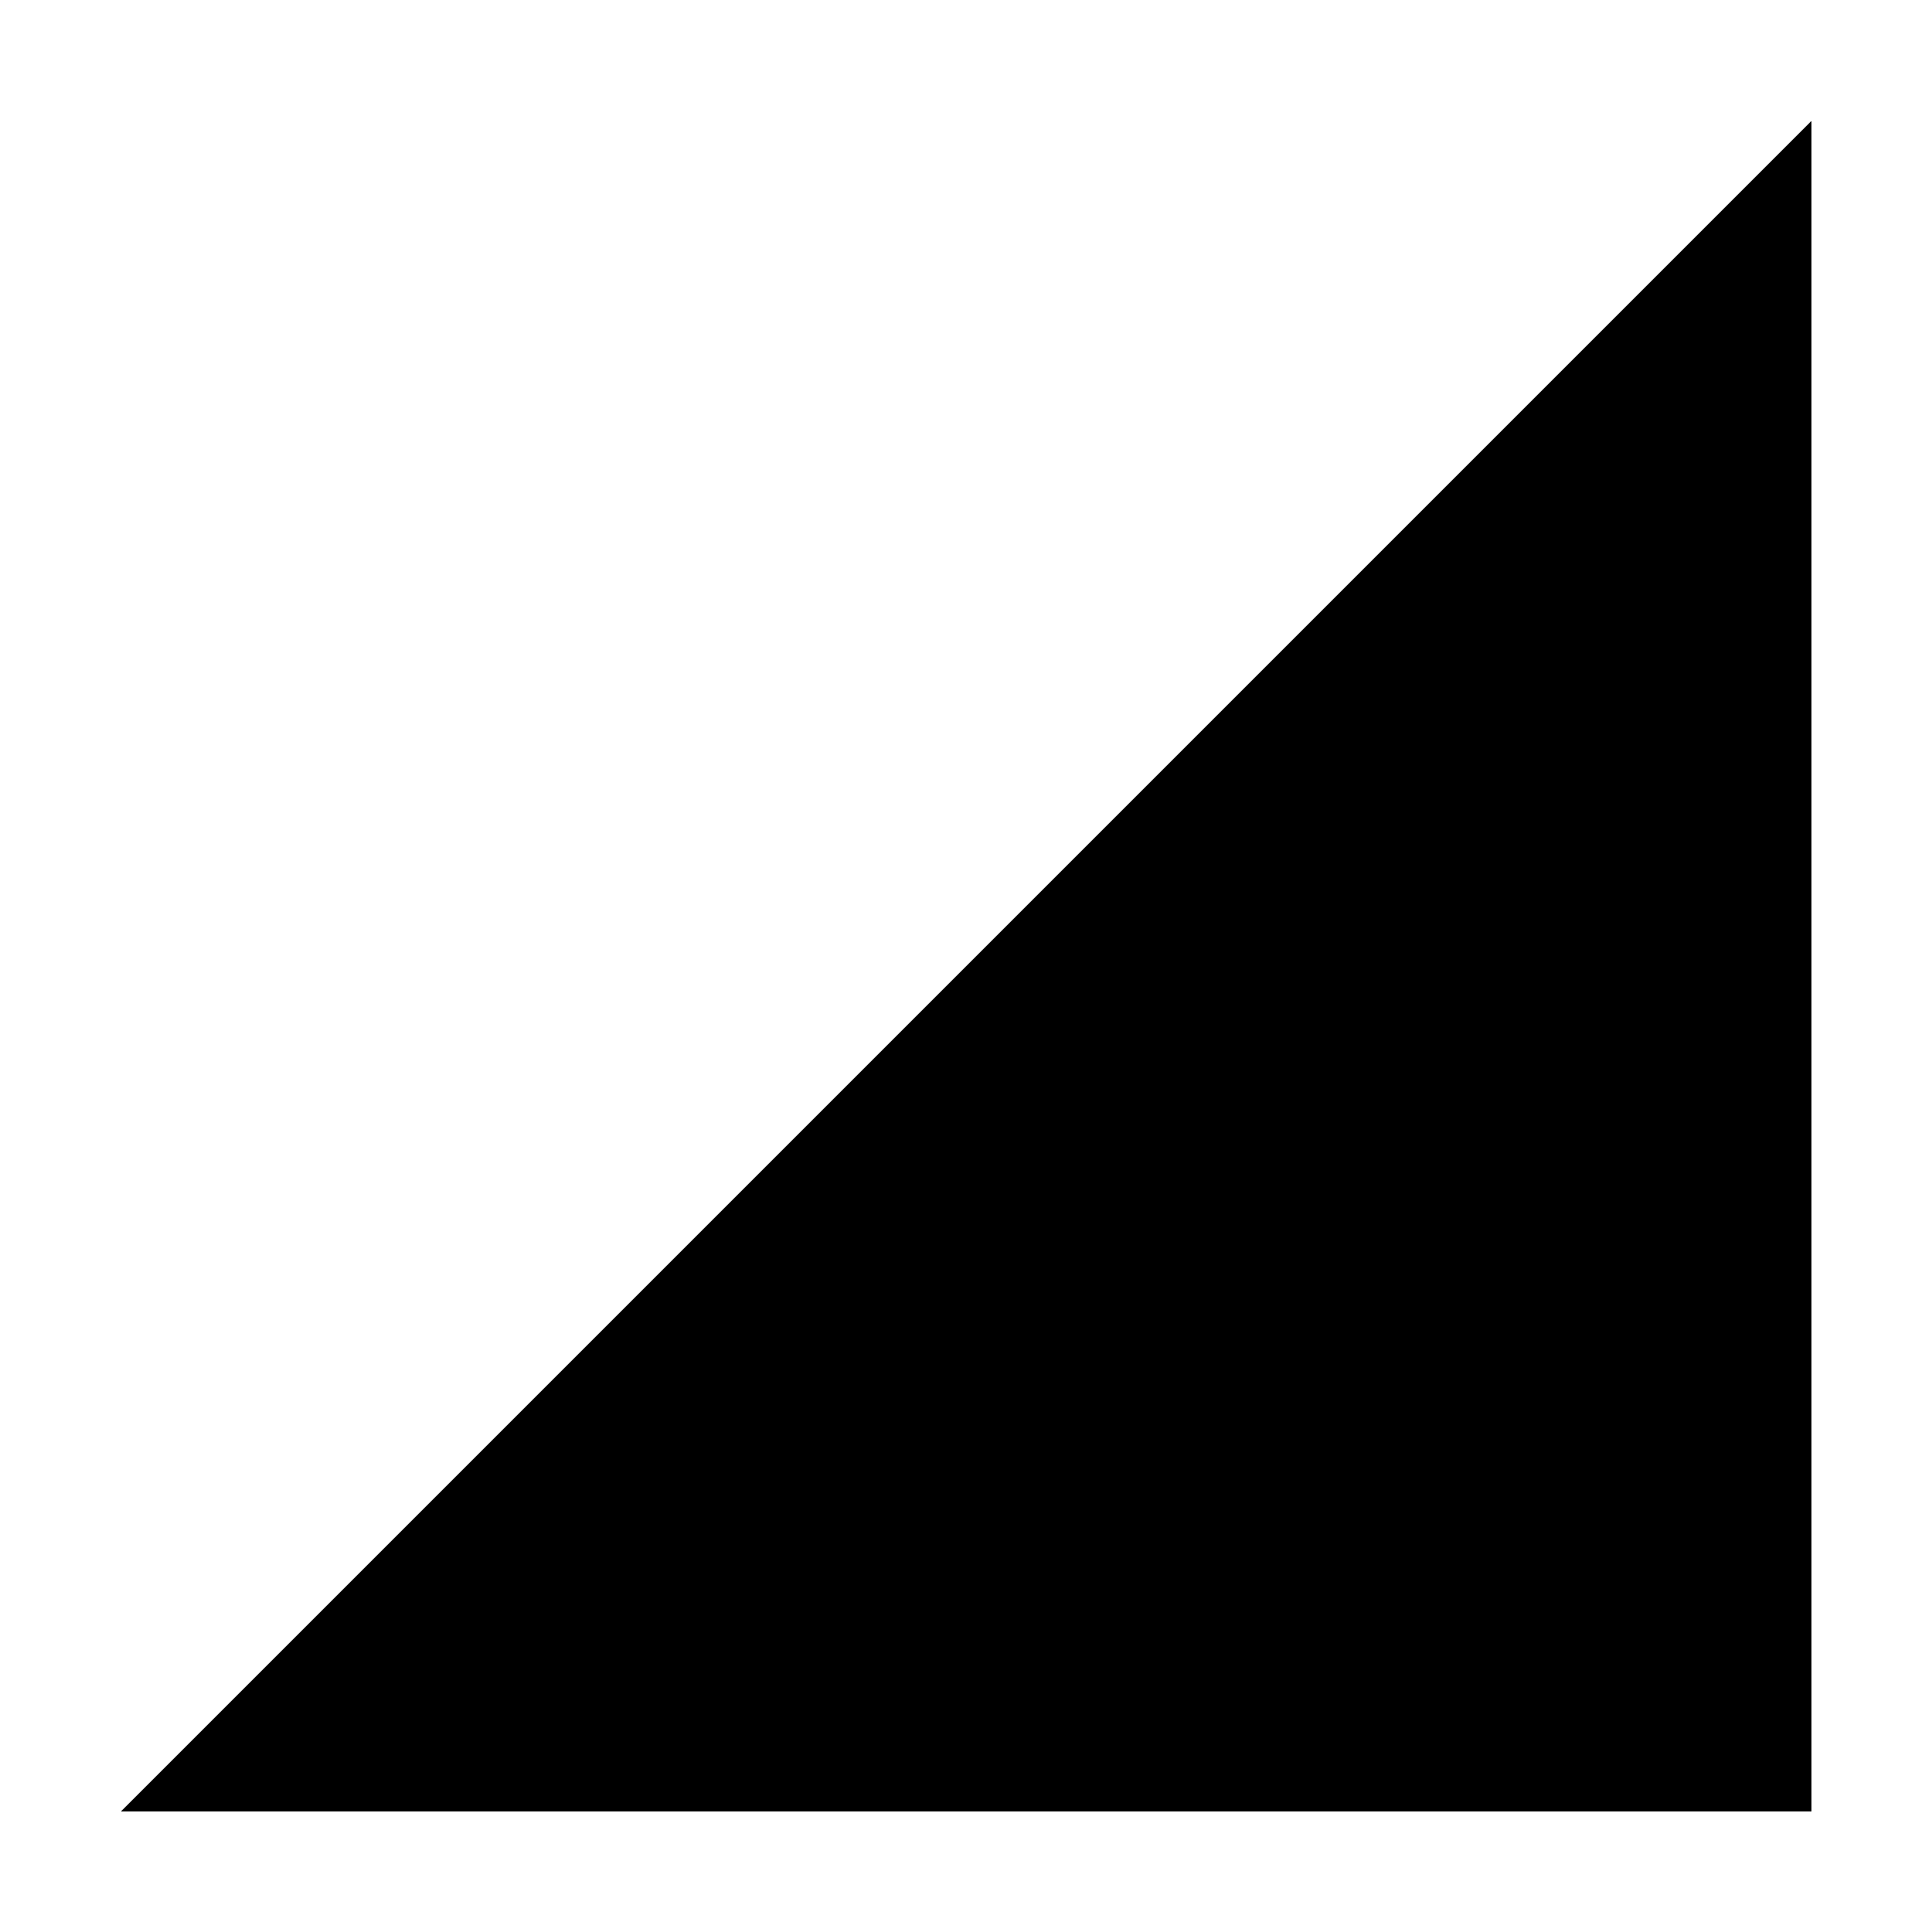
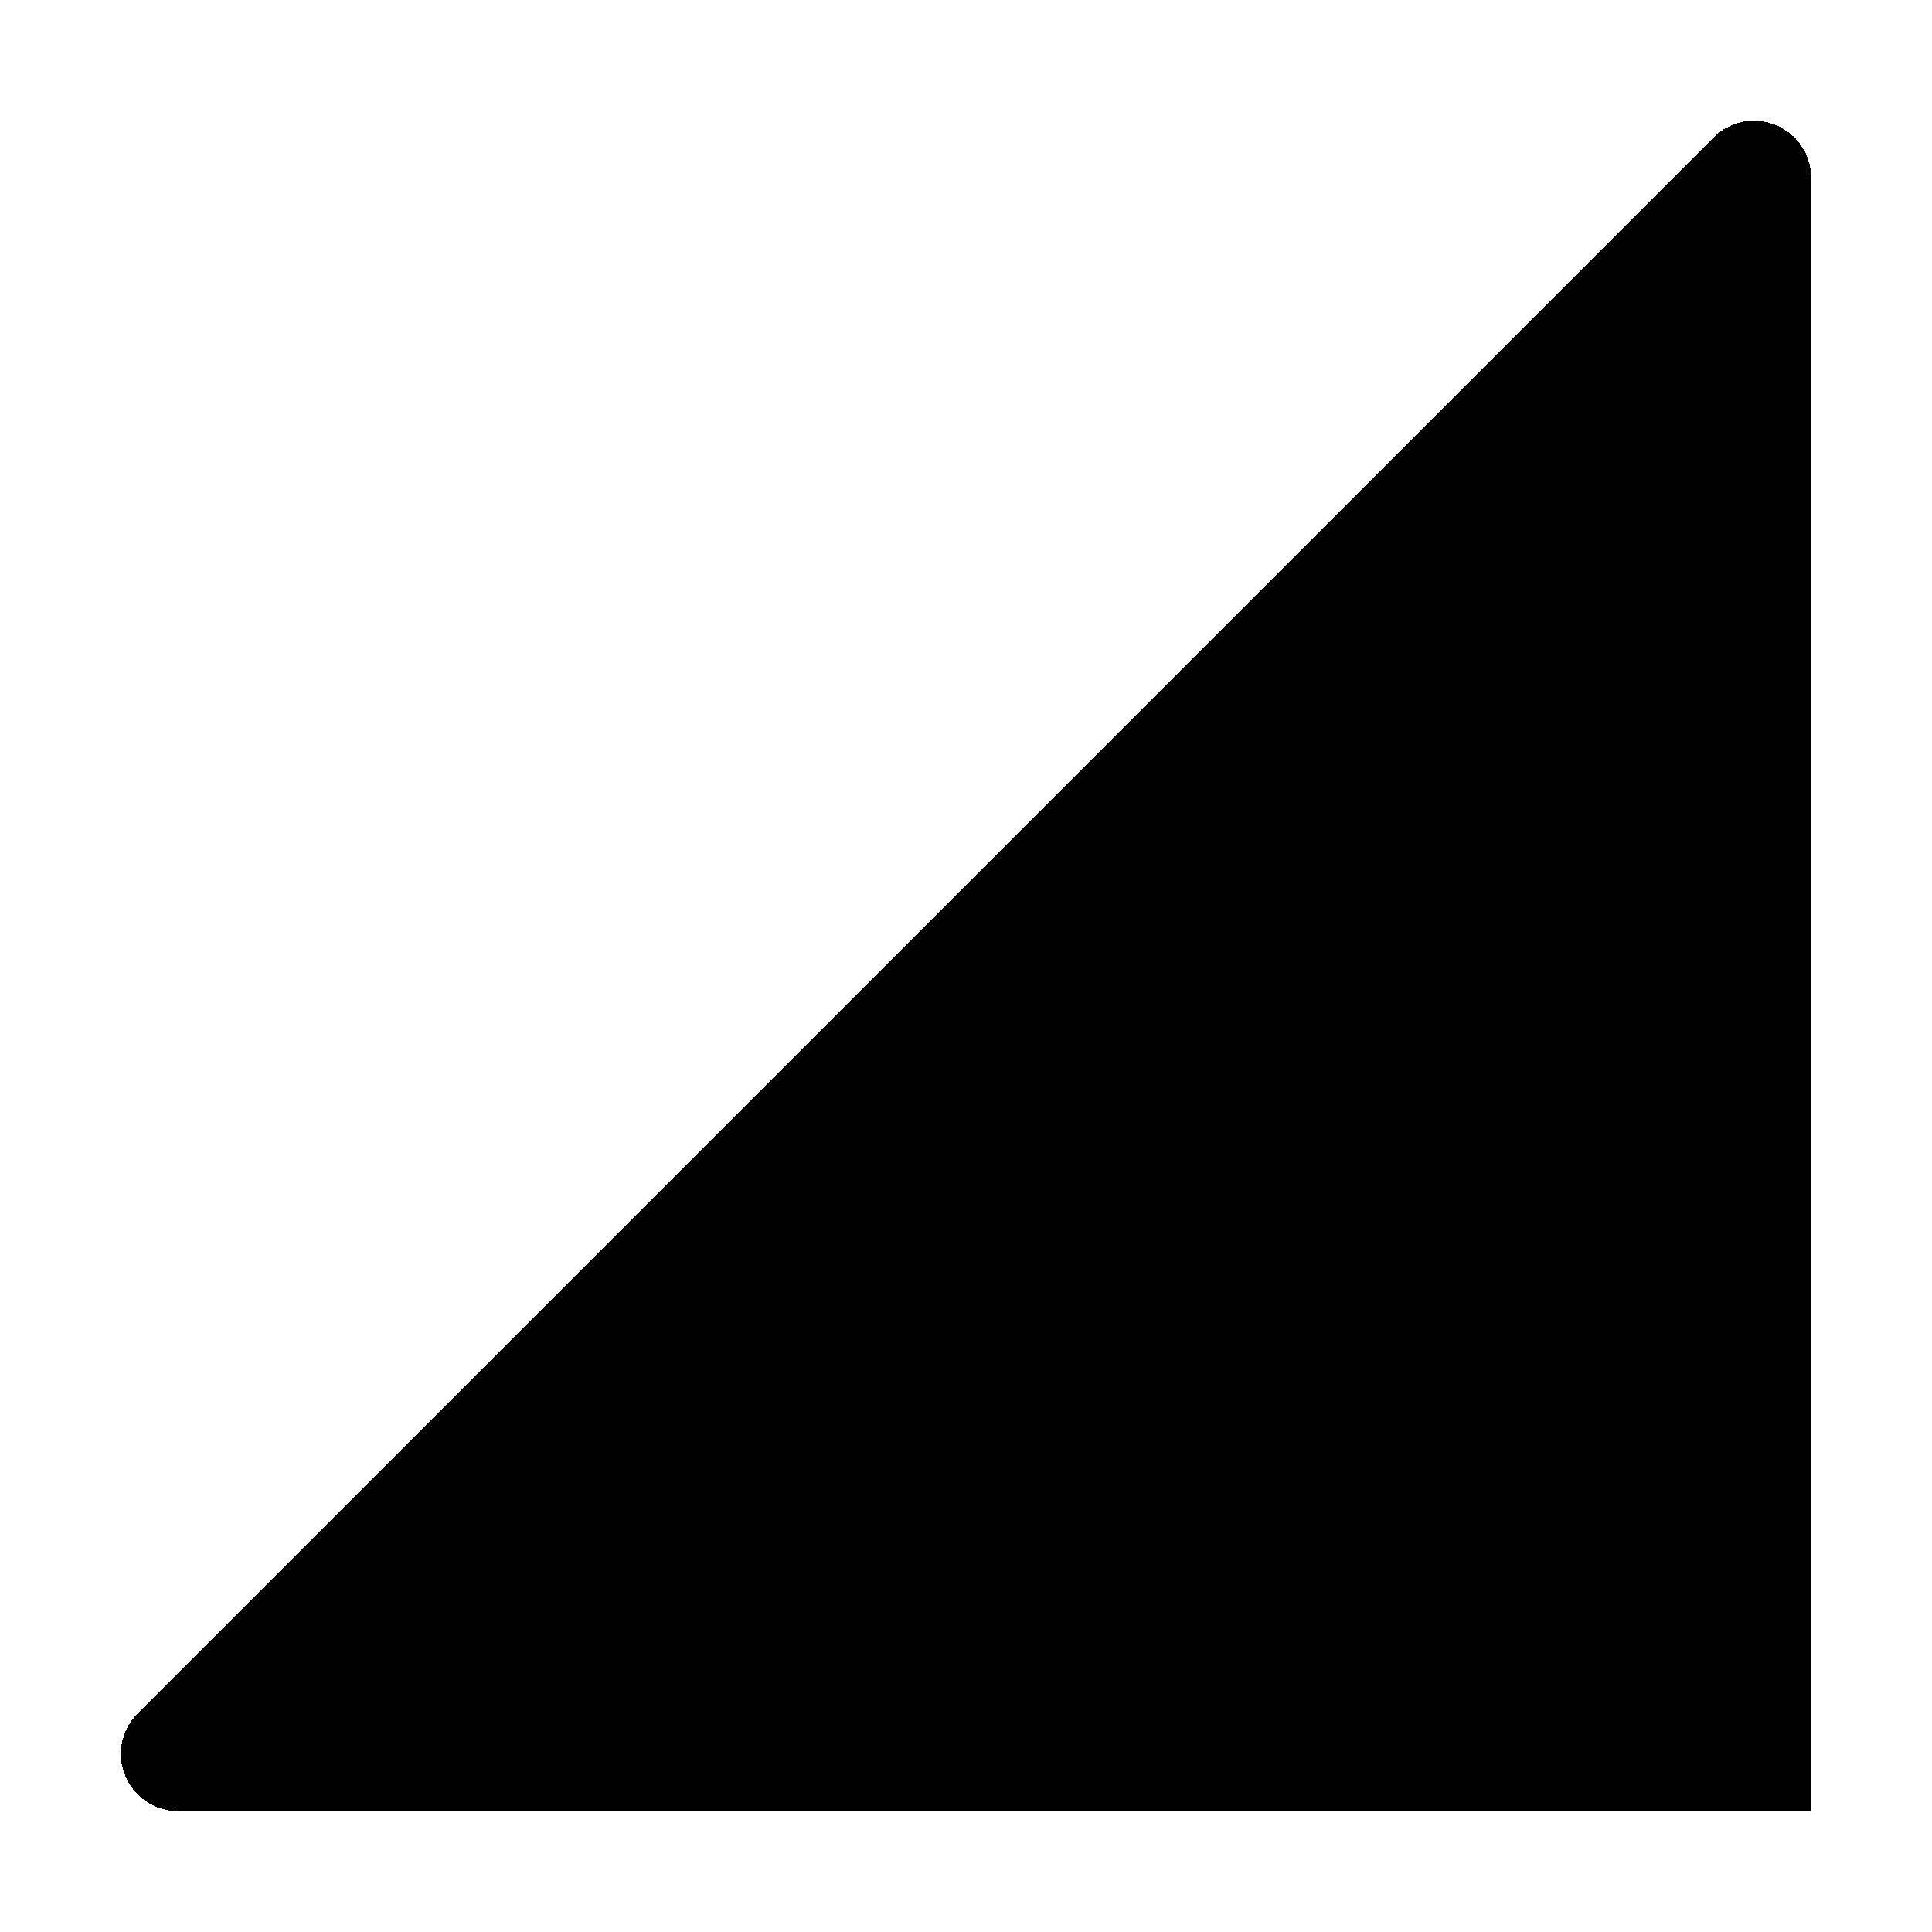
<svg xmlns="http://www.w3.org/2000/svg" xmlns:xlink="http://www.w3.org/1999/xlink" width="16" height="16" id="svg2" version="1.1" shape-rendering="crispEdges">
  <defs id="defs4">
    <linearGradient id="linearGradient5306">
      <stop style="stop-color:#ffffff;stop-opacity:0.099;" offset="0" id="stop5308" />
      <stop style="stop-color:#ffffff;stop-opacity:0;" offset="1" id="stop5310" />
    </linearGradient>
    <linearGradient id="linearGradient5290">
      <stop style="stop-color:#00ffff;stop-opacity:0.098;" offset="0" id="stop5292" />
      <stop id="stop6740" offset="0.5" style="stop-color:#00ff7f;stop-opacity:0.047;" />
      <stop style="stop-color:#00ff00;stop-opacity:0;" offset="1" id="stop5294" />
    </linearGradient>
    <linearGradient id="linearGradient5188">
      <stop style="stop-color:#64b5f6;stop-opacity:0.247;" offset="0" id="stop5198" />
      <stop style="stop-color:#64b5f6;stop-opacity:0;" offset="1" id="stop5192" />
    </linearGradient>
    <linearGradient id="linearGradient3975">
      <stop style="stop-color:#ff5555;stop-opacity:1;" offset="0" id="stop3977" />
    </linearGradient>
    <linearGradient id="linearGradient3969">
      <stop style="stop-color:#87cdde;stop-opacity:1;" offset="0" id="stop3971" />
    </linearGradient>
    <filter id="filter3945" x="0" y="6" width="1.2" style="color-interpolation-filters:sRGB">
      <feDiffuseLighting id="feDiffuseLighting3947" lighting-color="#fdfdfd" surfaceScale="121.495" diffuseConstant="28.448" />
    </filter>
    <filter id="filter3979" style="color-interpolation-filters:sRGB">
      <feFlood flood-opacity="0.2" flood-color="rgb(0,0,0)" result="flood" id="feFlood3981" />
      <feComposite in="flood" in2="SourceGraphic" operator="in" result="composite1" id="feComposite3983" />
      <feGaussianBlur stdDeviation="6" result="blur" id="feGaussianBlur3985" />
      <feOffset dx="0" dy="6" result="offset" id="feOffset3987" />
      <feComposite in="SourceGraphic" in2="offset" operator="over" result="fbSourceGraphic" id="feComposite3989" />
      <feColorMatrix result="fbSourceGraphicAlpha" in="fbSourceGraphic" values="0 0 0 -1 0 0 0 0 -1 0 0 0 0 -1 0 0 0 0 1 0" id="feColorMatrix3991" />
      <feFlood id="feFlood3993" flood-opacity="0.2" flood-color="rgb(0,0,0)" result="flood" in="fbSourceGraphic" />
      <feComposite id="feComposite3995" in2="fbSourceGraphic" in="flood" operator="in" result="composite1" />
      <feGaussianBlur id="feGaussianBlur3997" stdDeviation="6" result="blur" />
      <feOffset id="feOffset3999" dx="0" dy="6" result="offset" />
      <feComposite id="feComposite4001" in2="offset" in="fbSourceGraphic" operator="over" result="composite2" />
    </filter>
    <filter style="color-interpolation-filters:sRGB" id="filter3876">
      <feFlood flood-opacity="0.2" flood-color="rgb(0,0,0)" result="flood" id="feFlood3878" />
      <feComposite in="flood" in2="SourceGraphic" operator="in" result="composite1" id="feComposite3880" />
      <feGaussianBlur stdDeviation="6" result="blur" id="feGaussianBlur3882" />
      <feOffset dx="0" dy="6" result="offset" id="feOffset3884" />
      <feComposite in="SourceGraphic" in2="offset" operator="over" result="fbSourceGraphic" id="feComposite3886" />
      <feColorMatrix result="fbSourceGraphicAlpha" in="fbSourceGraphic" values="0 0 0 -1 0 0 0 0 -1 0 0 0 0 -1 0 0 0 0 1 0" id="feColorMatrix3888" />
      <feFlood id="feFlood3890" flood-opacity="0.397" flood-color="rgb(0,0,0)" result="flood" in="fbSourceGraphic" />
      <feComposite id="feComposite3892" in2="fbSourceGraphic" in="flood" operator="in" result="composite1" />
      <feGaussianBlur id="feGaussianBlur3894" stdDeviation="19.2" result="blur" />
      <feOffset id="feOffset3896" dx="0" dy="6" result="offset" />
      <feComposite id="feComposite3898" in2="offset" in="fbSourceGraphic" operator="over" result="fbSourceGraphic" />
      <feColorMatrix result="fbSourceGraphicAlpha" in="fbSourceGraphic" values="0 0 0 -1 0 0 0 0 -1 0 0 0 0 -1 0 0 0 0 1 0" id="feColorMatrix3900" />
      <feFlood id="feFlood3902" flood-opacity="0.8" flood-color="rgb(0,0,0)" result="flood" in="fbSourceGraphic" />
      <feComposite id="feComposite3904" in2="fbSourceGraphic" in="flood" operator="in" result="composite1" />
      <feGaussianBlur id="feGaussianBlur3906" stdDeviation="19.2" result="blur" />
      <feOffset id="feOffset3908" dx="0" dy="6" result="offset" />
      <feComposite id="feComposite3910" in2="offset" in="fbSourceGraphic" operator="over" result="fbSourceGraphic" />
      <feColorMatrix result="fbSourceGraphicAlpha" in="fbSourceGraphic" values="0 0 0 -1 0 0 0 0 -1 0 0 0 0 -1 0 0 0 0 1 0" id="feColorMatrix3912" />
      <feFlood id="feFlood3914" flood-opacity="0.8" flood-color="rgb(0,0,0)" result="flood" in="fbSourceGraphic" />
      <feComposite id="feComposite3916" in2="fbSourceGraphic" in="flood" operator="in" result="composite1" />
      <feGaussianBlur id="feGaussianBlur3918" stdDeviation="26.1" result="blur" />
      <feOffset id="feOffset3920" dx="0" dy="6" result="offset" />
      <feComposite id="feComposite3922" in2="offset" in="fbSourceGraphic" operator="over" result="fbSourceGraphic" />
      <feColorMatrix result="fbSourceGraphicAlpha" in="fbSourceGraphic" values="0 0 0 -1 0 0 0 0 -1 0 0 0 0 -1 0 0 0 0 1 0" id="feColorMatrix3924" />
      <feFlood id="feFlood3926" flood-opacity="0.8" flood-color="rgb(0,0,0)" result="flood" in="fbSourceGraphic" />
      <feComposite id="feComposite3928" in2="fbSourceGraphic" in="flood" operator="in" result="composite1" />
      <feGaussianBlur id="feGaussianBlur3930" stdDeviation="35.7" result="blur" />
      <feOffset id="feOffset3932" dx="0" dy="6" result="offset" />
      <feComposite id="feComposite3934" in2="offset" in="fbSourceGraphic" operator="over" result="fbSourceGraphic" />
      <feColorMatrix result="fbSourceGraphicAlpha" in="fbSourceGraphic" values="0 0 0 -1 0 0 0 0 -1 0 0 0 0 -1 0 0 0 0 1 0" id="feColorMatrix3936" />
      <feFlood id="feFlood3938" flood-opacity="0.8" flood-color="rgb(0,0,0)" result="flood" in="fbSourceGraphic" />
      <feComposite id="feComposite3940" in2="fbSourceGraphic" in="flood" operator="in" result="composite1" />
      <feGaussianBlur id="feGaussianBlur3942" stdDeviation="6" result="blur" />
      <feOffset id="feOffset3944" dx="0" dy="6" result="offset" />
      <feComposite id="feComposite3946" in2="offset" in="fbSourceGraphic" operator="over" result="fbSourceGraphic" />
      <feColorMatrix result="fbSourceGraphicAlpha" in="fbSourceGraphic" values="0 0 0 -1 0 0 0 0 -1 0 0 0 0 -1 0 0 0 0 1 0" id="feColorMatrix3948" />
      <feFlood id="feFlood3950" flood-opacity="0.8" flood-color="rgb(0,0,0)" result="flood" in="fbSourceGraphic" />
      <feComposite id="feComposite3952" in2="fbSourceGraphic" in="flood" operator="in" result="composite1" />
      <feGaussianBlur id="feGaussianBlur3954" stdDeviation="21.7" result="blur" />
      <feOffset id="feOffset3956" dx="0" dy="6" result="offset" />
      <feComposite id="feComposite3958" in2="offset" in="fbSourceGraphic" operator="over" result="fbSourceGraphic" />
      <feColorMatrix result="fbSourceGraphicAlpha" in="fbSourceGraphic" values="0 0 0 -1 0 0 0 0 -1 0 0 0 0 -1 0 0 0 0 1 0" id="feColorMatrix3960" />
      <feFlood id="feFlood3962" flood-opacity="0.8" flood-color="rgb(0,0,0)" result="flood" in="fbSourceGraphic" />
      <feComposite id="feComposite3964" in2="fbSourceGraphic" in="flood" operator="in" result="composite1" />
      <feGaussianBlur id="feGaussianBlur3966" stdDeviation="21.7" result="blur" />
      <feOffset id="feOffset3968" dx="0" dy="1.9" result="offset" />
      <feComposite id="feComposite3970" in2="offset" in="fbSourceGraphic" operator="over" result="fbSourceGraphic" />
      <feColorMatrix result="fbSourceGraphicAlpha" in="fbSourceGraphic" values="0 0 0 -1 0 0 0 0 -1 0 0 0 0 -1 0 0 0 0 1 0" id="feColorMatrix3972" />
      <feFlood id="feFlood3974" flood-opacity="0.8" flood-color="rgb(0,0,0)" result="flood" in="fbSourceGraphic" />
      <feComposite id="feComposite3976" in2="fbSourceGraphic" in="flood" operator="in" result="composite1" />
      <feGaussianBlur id="feGaussianBlur3978" stdDeviation="21.7" result="blur" />
      <feOffset id="feOffset3980" dx="3.6" dy="1.9" result="offset" />
      <feComposite id="feComposite3982" in2="offset" in="fbSourceGraphic" operator="over" result="fbSourceGraphic" />
      <feColorMatrix result="fbSourceGraphicAlpha" in="fbSourceGraphic" values="0 0 0 -1 0 0 0 0 -1 0 0 0 0 -1 0 0 0 0 1 0" id="feColorMatrix3984" />
      <feFlood id="feFlood3986" flood-opacity="0.8" flood-color="rgb(0,0,0)" result="flood" in="fbSourceGraphic" />
      <feComposite id="feComposite3988" in2="fbSourceGraphic" in="flood" operator="in" result="composite1" />
      <feGaussianBlur id="feGaussianBlur3990" stdDeviation="21.7" result="blur" />
      <feOffset id="feOffset3992" dx="9.6" dy="1.9" result="offset" />
      <feComposite id="feComposite3994" in2="offset" in="fbSourceGraphic" operator="over" result="fbSourceGraphic" />
      <feColorMatrix result="fbSourceGraphicAlpha" in="fbSourceGraphic" values="0 0 0 -1 0 0 0 0 -1 0 0 0 0 -1 0 0 0 0 1 0" id="feColorMatrix3996" />
      <feFlood id="feFlood3998" flood-opacity="0.8" flood-color="rgb(0,0,0)" result="flood" in="fbSourceGraphic" />
      <feComposite id="feComposite4000" in2="fbSourceGraphic" in="flood" operator="in" result="composite1" />
      <feGaussianBlur id="feGaussianBlur4002" stdDeviation="21.7" result="blur" />
      <feOffset id="feOffset4004" dx="1.2" dy="1.9" result="offset" />
      <feComposite id="feComposite4006" in2="offset" in="fbSourceGraphic" operator="over" result="fbSourceGraphic" />
      <feColorMatrix result="fbSourceGraphicAlpha" in="fbSourceGraphic" values="0 0 0 -1 0 0 0 0 -1 0 0 0 0 -1 0 0 0 0 1 0" id="feColorMatrix4008" />
      <feFlood id="feFlood4010" flood-opacity="0.8" flood-color="rgb(0,0,0)" result="flood" in="fbSourceGraphic" />
      <feComposite id="feComposite4012" in2="fbSourceGraphic" in="flood" operator="in" result="composite1" />
      <feGaussianBlur id="feGaussianBlur4014" stdDeviation="21.7" result="blur" />
      <feOffset id="feOffset4016" dx="-1.4" dy="1.9" result="offset" />
      <feComposite id="feComposite4018" in2="offset" in="fbSourceGraphic" operator="over" result="fbSourceGraphic" />
      <feColorMatrix result="fbSourceGraphicAlpha" in="fbSourceGraphic" values="0 0 0 -1 0 0 0 0 -1 0 0 0 0 -1 0 0 0 0 1 0" id="feColorMatrix4020" />
      <feFlood id="feFlood4022" flood-opacity="0.8" flood-color="rgb(0,0,0)" result="flood" in="fbSourceGraphic" />
      <feComposite id="feComposite4024" in2="fbSourceGraphic" in="flood" operator="in" result="composite1" />
      <feGaussianBlur id="feGaussianBlur4026" stdDeviation="21.7" result="blur" />
      <feOffset id="feOffset4028" dx="0.3" dy="1.9" result="offset" />
      <feComposite id="feComposite4030" in2="offset" in="fbSourceGraphic" operator="over" result="fbSourceGraphic" />
      <feColorMatrix result="fbSourceGraphicAlpha" in="fbSourceGraphic" values="0 0 0 -1 0 0 0 0 -1 0 0 0 0 -1 0 0 0 0 1 0" id="feColorMatrix4032" />
      <feFlood id="feFlood4034" flood-opacity="0.8" flood-color="rgb(0,0,0)" result="flood" in="fbSourceGraphic" />
      <feComposite id="feComposite4036" in2="fbSourceGraphic" in="flood" operator="in" result="composite1" />
      <feGaussianBlur id="feGaussianBlur4038" stdDeviation="21.7" result="blur" />
      <feOffset id="feOffset4040" dx="-8.04912e-16" dy="1.9" result="offset" />
      <feComposite id="feComposite4042" in2="offset" in="fbSourceGraphic" operator="over" result="fbSourceGraphic" />
      <feColorMatrix result="fbSourceGraphicAlpha" in="fbSourceGraphic" values="0 0 0 -1 0 0 0 0 -1 0 0 0 0 -1 0 0 0 0 1 0" id="feColorMatrix4044" />
      <feFlood id="feFlood4046" flood-opacity="0.8" flood-color="rgb(0,0,0)" result="flood" in="fbSourceGraphic" />
      <feComposite id="feComposite4048" in2="fbSourceGraphic" in="flood" operator="in" result="composite1" />
      <feGaussianBlur id="feGaussianBlur4050" stdDeviation="21.7" result="blur" />
      <feOffset id="feOffset4052" dx="-8.04912e-16" dy="3.6" result="offset" />
      <feComposite id="feComposite4054" in2="offset" in="fbSourceGraphic" operator="over" result="fbSourceGraphic" />
      <feColorMatrix result="fbSourceGraphicAlpha" in="fbSourceGraphic" values="0 0 0 -1 0 0 0 0 -1 0 0 0 0 -1 0 0 0 0 1 0" id="feColorMatrix4056" />
      <feFlood id="feFlood4058" flood-opacity="0.8" flood-color="rgb(0,0,0)" result="flood" in="fbSourceGraphic" />
      <feComposite id="feComposite4060" in2="fbSourceGraphic" in="flood" operator="in" result="composite1" />
      <feGaussianBlur id="feGaussianBlur4062" stdDeviation="6" result="blur" />
      <feOffset id="feOffset4064" dx="-8.04912e-16" dy="3.6" result="offset" />
      <feComposite id="feComposite4066" in2="offset" in="fbSourceGraphic" operator="over" result="fbSourceGraphic" />
      <feColorMatrix result="fbSourceGraphicAlpha" in="fbSourceGraphic" values="0 0 0 -1 0 0 0 0 -1 0 0 0 0 -1 0 0 0 0 1 0" id="feColorMatrix4080" />
      <feFlood id="feFlood4082" flood-opacity="0.8" flood-color="rgb(0,0,0)" result="flood" in="fbSourceGraphic" />
      <feComposite id="feComposite4084" in2="fbSourceGraphic" in="flood" operator="in" result="composite1" />
      <feGaussianBlur id="feGaussianBlur4086" stdDeviation="6" result="blur" />
      <feOffset id="feOffset4088" dx="-8.04912e-16" dy="3.6" result="offset" />
      <feComposite id="feComposite4090" in2="offset" in="fbSourceGraphic" operator="over" result="fbSourceGraphic" />
      <feColorMatrix result="fbSourceGraphicAlpha" in="fbSourceGraphic" values="0 0 0 -1 0 0 0 0 -1 0 0 0 0 -1 0 0 0 0 1 0" id="feColorMatrix4092" />
      <feFlood id="feFlood4094" flood-opacity="0.8" flood-color="rgb(0,0,0)" result="flood" in="fbSourceGraphic" />
      <feComposite id="feComposite4096" in2="fbSourceGraphic" in="flood" operator="in" result="composite1" />
      <feGaussianBlur id="feGaussianBlur4098" stdDeviation="6" result="blur" />
      <feOffset id="feOffset4100" dx="-8.04912e-16" dy="7.7" result="offset" />
      <feComposite id="feComposite4102" in2="offset" in="fbSourceGraphic" operator="over" result="fbSourceGraphic" />
      <feColorMatrix result="fbSourceGraphicAlpha" in="fbSourceGraphic" values="0 0 0 -1 0 0 0 0 -1 0 0 0 0 -1 0 0 0 0 1 0" id="feColorMatrix4104" />
      <feFlood id="feFlood4106" flood-opacity="0.8" flood-color="rgb(0,0,0)" result="flood" in="fbSourceGraphic" />
      <feComposite id="feComposite4108" in2="fbSourceGraphic" in="flood" operator="in" result="composite1" />
      <feGaussianBlur id="feGaussianBlur4110" stdDeviation="6" result="blur" />
      <feOffset id="feOffset4112" dx="-8.04912e-16" dy="11.6" result="offset" />
      <feComposite id="feComposite4114" in2="offset" in="fbSourceGraphic" operator="over" result="fbSourceGraphic" />
      <feColorMatrix result="fbSourceGraphicAlpha" in="fbSourceGraphic" values="0 0 0 -1 0 0 0 0 -1 0 0 0 0 -1 0 0 0 0 1 0" id="feColorMatrix4116" />
      <feFlood id="feFlood4118" flood-opacity="0.5" flood-color="rgb(0,0,0)" result="flood" in="fbSourceGraphic" />
      <feComposite id="feComposite4120" in2="fbSourceGraphic" in="flood" operator="in" result="composite1" />
      <feGaussianBlur id="feGaussianBlur4122" stdDeviation="6" result="blur" />
      <feOffset id="feOffset4124" dx="-8.04912e-16" dy="11.6" result="offset" />
      <feComposite id="feComposite4126" in2="offset" in="fbSourceGraphic" operator="over" result="fbSourceGraphic" />
      <feColorMatrix result="fbSourceGraphicAlpha" in="fbSourceGraphic" values="0 0 0 -1 0 0 0 0 -1 0 0 0 0 -1 0 0 0 0 1 0" id="feColorMatrix4128" />
      <feFlood id="feFlood4130" flood-opacity="0.3" flood-color="rgb(0,0,0)" result="flood" in="fbSourceGraphic" />
      <feComposite id="feComposite4132" in2="fbSourceGraphic" in="flood" operator="in" result="composite1" />
      <feGaussianBlur id="feGaussianBlur4134" stdDeviation="6" result="blur" />
      <feOffset id="feOffset4136" dx="-8.04912e-16" dy="11.6" result="offset" />
      <feComposite id="feComposite4138" in2="offset" in="fbSourceGraphic" operator="over" result="fbSourceGraphic" />
      <feColorMatrix result="fbSourceGraphicAlpha" in="fbSourceGraphic" values="0 0 0 -1 0 0 0 0 -1 0 0 0 0 -1 0 0 0 0 1 0" id="feColorMatrix4140" />
      <feFlood id="feFlood4142" flood-opacity="0.2" flood-color="rgb(0,0,0)" result="flood" in="fbSourceGraphic" />
      <feComposite id="feComposite4144" in2="fbSourceGraphic" in="flood" operator="in" result="composite1" />
      <feGaussianBlur id="feGaussianBlur4146" stdDeviation="6" result="blur" />
      <feOffset id="feOffset4148" dx="-8.04912e-16" dy="11.6" result="offset" />
      <feComposite id="feComposite4150" in2="offset" in="fbSourceGraphic" operator="over" result="fbSourceGraphic" />
      <feColorMatrix result="fbSourceGraphicAlpha" in="fbSourceGraphic" values="0 0 0 -1 0 0 0 0 -1 0 0 0 0 -1 0 0 0 0 1 0" id="feColorMatrix4152" />
      <feFlood id="feFlood4154" flood-opacity="0.2" flood-color="rgb(0,0,0)" result="flood" in="fbSourceGraphic" />
      <feComposite id="feComposite4156" in2="fbSourceGraphic" in="flood" operator="in" result="composite1" />
      <feGaussianBlur id="feGaussianBlur4158" stdDeviation="6" result="blur" />
      <feOffset id="feOffset4160" dx="-8.04912e-16" dy="11.6" result="offset" />
      <feComposite id="feComposite4162" in2="offset" in="fbSourceGraphic" operator="over" result="fbSourceGraphic" />
      <feColorMatrix result="fbSourceGraphicAlpha" in="fbSourceGraphic" values="0 0 0 -1 0 0 0 0 -1 0 0 0 0 -1 0 0 0 0 1 0" id="feColorMatrix4164" />
      <feFlood id="feFlood4166" flood-opacity="0.2" flood-color="rgb(0,0,0)" result="flood" in="fbSourceGraphic" />
      <feComposite id="feComposite4168" in2="fbSourceGraphic" in="flood" operator="in" result="composite1" />
      <feGaussianBlur id="feGaussianBlur4170" stdDeviation="6" result="blur" />
      <feOffset id="feOffset4172" dx="-8.04912e-16" dy="6" result="offset" />
      <feComposite id="feComposite4174" in2="offset" in="fbSourceGraphic" operator="over" result="composite2" />
    </filter>
    <filter id="filter4522" style="color-interpolation-filters:sRGB">
      <feGaussianBlur stdDeviation="3" id="feGaussianBlur4524" />
      <feColorMatrix result="fbSourceGraphic" values="1 0 0 0 0 0 1 0 0 0 0 0 1 0 0 0 0 0 6 -2.5 " id="feColorMatrix4526" />
    </filter>
    <filter id="filter4576" style="color-interpolation-filters:sRGB">
      <feGaussianBlur stdDeviation="3" id="feGaussianBlur4578" />
      <feColorMatrix result="fbSourceGraphic" values="1 0 0 0 0 0 1 0 0 0 0 0 1 0 0 0 0 0 6 -2.5 " id="feColorMatrix4580" />
    </filter>
    <filter id="filter4576-0" style="color-interpolation-filters:sRGB">
      <feGaussianBlur stdDeviation="3" id="feGaussianBlur4578-8" />
      <feColorMatrix result="fbSourceGraphic" values="1 0 0 0 0 0 1 0 0 0 0 0 1 0 0 0 0 0 6 -2.5 " id="feColorMatrix4580-0" />
    </filter>
    <filter id="filter4576-0-0" style="color-interpolation-filters:sRGB">
      <feGaussianBlur stdDeviation="3" id="feGaussianBlur4578-8-5" />
      <feColorMatrix result="fbSourceGraphic" values="1 0 0 0 0 0 1 0 0 0 0 0 1 0 0 0 0 0 6 -2.5 " id="feColorMatrix4580-0-2" />
    </filter>
    <filter id="filter4576-0-0-4" style="color-interpolation-filters:sRGB">
      <feGaussianBlur stdDeviation="3" id="feGaussianBlur4578-8-5-2" />
      <feColorMatrix result="fbSourceGraphic" values="1 0 0 0 0 0 1 0 0 0 0 0 1 0 0 0 0 0 6 -2.5 " id="feColorMatrix4580-0-2-7" />
    </filter>
    <radialGradient xlink:href="#linearGradient5306" id="radialGradient5296" cx="9" cy="1032.112" fx="9" fy="1032.112" r="10.125" gradientUnits="userSpaceOnUse" gradientTransform="matrix(1.944444,0,0,1.944447,-13.5625,-977.5881)" />
    <linearGradient xlink:href="#linearGradient5306" id="linearGradient5312" x1="-15.75" y1="1029.3" x2="23.625" y2="1029.3" gradientUnits="userSpaceOnUse" />
    <linearGradient id="linearGradient3783-1">
      <stop id="stop3785-2" offset="0" style="stop-color:#1e94d3;stop-opacity:1;" />
      <stop style="stop-color:#1e94d3;stop-opacity:1;" offset="1" id="stop3803-6" />
    </linearGradient>
    <linearGradient gradientUnits="userSpaceOnUse" y2="50" x2="30" y1="90" x1="-10" id="linearGradient3827-7" xlink:href="#linearGradient3783-1" />
    <linearGradient gradientUnits="userSpaceOnUse" y2="50" x2="30" y1="90" x1="-10" id="linearGradient3827" xlink:href="#linearGradient3783" />
    <linearGradient id="linearGradient3783">
      <stop id="stop3785" offset="0" style="stop-color:#1e94d3;stop-opacity:1;" />
      <stop style="stop-color:#1e94d3;stop-opacity:1;" offset="1" id="stop3803" />
    </linearGradient>
    <linearGradient id="linearGradient3821">
      <stop id="stop3823" offset="0" style="stop-color:#37aee2;stop-opacity:1;" />
      <stop id="stop3825" offset="1" style="stop-color:#1e96c8;stop-opacity:1;" />
    </linearGradient>
    <linearGradient id="linearGradient3829">
      <stop style="stop-color:#1f96d4;stop-opacity:1;" offset="0" id="stop3831" />
      <stop style="stop-color:#37aee2;stop-opacity:1;" offset="1" id="stop3833" />
    </linearGradient>
    <linearGradient id="linearGradient3877">
      <stop id="stop3879" offset="0" style="stop-color:#eff7fc;stop-opacity:1;" />
      <stop id="stop3881" offset="1" style="stop-color:#ffffff;stop-opacity:1;" />
    </linearGradient>
    <linearGradient id="linearGradient3689">
      <stop id="stop3691" offset="0" style="stop-color:#f68000;stop-opacity:1;" />
      <stop id="stop3693" offset="1" style="stop-color:#fd9800;stop-opacity:1;" />
    </linearGradient>
    <linearGradient id="linearGradient3675">
      <stop id="stop3677" offset="0" style="stop-color:#ffb900;stop-opacity:1;" />
      <stop id="stop3679" offset="1" style="stop-color:#ffd76b;stop-opacity:1;" />
    </linearGradient>
    <linearGradient y2="463.262" x2="412.23" y1="461.921" x1="-113.893" gradientUnits="userSpaceOnUse" id="linearGradient3840" xlink:href="#linearGradient3675" />
    <linearGradient id="linearGradient3634">
      <stop style="stop-color:#7a8288;stop-opacity:1;" offset="0" id="stop3636" />
      <stop id="stop3638" offset="0.076" style="stop-color:#9fa3a7;stop-opacity:1;" />
      <stop style="stop-color:#7d858b;stop-opacity:1;" offset="1" id="stop3640" />
    </linearGradient>
    <linearGradient y2="12.703" x2="151.346" y1="-0.642" x1="107.209" gradientTransform="matrix(0.2822222,0,0,0.2822222,-0.1398399,-0.01181449)" gradientUnits="userSpaceOnUse" id="linearGradient3838" xlink:href="#linearGradient3634" />
    <linearGradient id="linearGradient3712">
      <stop id="stop3714" offset="0" style="stop-color:#a1abb2;stop-opacity:1;" />
      <stop style="stop-color:#eaeced;stop-opacity:1;" offset="0.148" id="stop3720" />
      <stop id="stop3716" offset="1" style="stop-color:#c6ccd0;stop-opacity:1;" />
    </linearGradient>
    <linearGradient y2="27.389" x2="164.759" y1="12.641" x1="104.886" gradientUnits="userSpaceOnUse" id="linearGradient3836" xlink:href="#linearGradient3712" />
    <linearGradient id="linearGradient3702">
      <stop id="stop3704" offset="0" style="stop-color:#7a8288;stop-opacity:1;" />
      <stop style="stop-color:#9fa3a7;stop-opacity:1;" offset="0.529" id="stop3710" />
      <stop id="stop3706" offset="1" style="stop-color:#7d858b;stop-opacity:1;" />
    </linearGradient>
    <linearGradient y2="268.415" x2="334.031" y1="252.484" x1="18.875" gradientUnits="userSpaceOnUse" id="linearGradient3834" xlink:href="#linearGradient3702" />
    <linearGradient id="linearGradient3626">
      <stop style="stop-color:#a1abb2;stop-opacity:1;" offset="0" id="stop3628" />
      <stop id="stop3630" offset="0.083" style="stop-color:#eaeced;stop-opacity:1;" />
      <stop style="stop-color:#c6ccd0;stop-opacity:1;" offset="1" id="stop3632" />
    </linearGradient>
    <linearGradient y2="290.7" x2="278.432" y1="228.6" x1="44.104" gradientUnits="userSpaceOnUse" id="linearGradient3832" xlink:href="#linearGradient3626" />
    <linearGradient id="linearGradient3646">
      <stop id="stop3648" offset="0" style="stop-color:#f48200;stop-opacity:0;" />
      <stop style="stop-color:#f48200;stop-opacity:0.728;" offset="0.589" id="stop3654" />
      <stop id="stop3658" offset="0.816" style="stop-color:#cc5f00;stop-opacity:1;" />
      <stop id="stop3650" offset="1" style="stop-color:#a43d00;stop-opacity:1;" />
    </linearGradient>
    <linearGradient y2="55.356" x2="261.622" y1="70.105" x1="115.202" gradientUnits="userSpaceOnUse" id="linearGradient3830" xlink:href="#linearGradient3646" />
    <linearGradient id="linearGradient3668">
      <stop style="stop-color:#9b4400;stop-opacity:1;" offset="0" id="stop3670" />
      <stop style="stop-color:#e56300;stop-opacity:1;" offset="1" id="stop3672" />
    </linearGradient>
    <linearGradient y2="108.988" x2="93.522" y1="102.284" x1="64.751" gradientUnits="userSpaceOnUse" id="linearGradient3828" xlink:href="#linearGradient3668" />
    <linearGradient id="linearGradient3649">
      <stop id="stop3651" offset="0" style="stop-color:#e26400;stop-opacity:1;" />
      <stop id="stop3653" offset="1" style="stop-color:#ffb900;stop-opacity:1;" />
    </linearGradient>
    <linearGradient y2="125.316" x2="44.376" y1="100.342" x1="40.775" gradientTransform="matrix(1,0,0,1.020233,0,-1.423461)" gradientUnits="userSpaceOnUse" id="linearGradient3826" xlink:href="#linearGradient3649" />
    <linearGradient id="linearGradient3689-2">
      <stop id="stop3691-2" offset="0" style="stop-color:#f68000;stop-opacity:1;" />
      <stop id="stop3693-3" offset="1" style="stop-color:#fd9800;stop-opacity:1;" />
    </linearGradient>
    <linearGradient id="linearGradient3675-8">
      <stop id="stop3677-4" offset="0" style="stop-color:#ffb900;stop-opacity:1;" />
      <stop id="stop3679-7" offset="1" style="stop-color:#ffd76b;stop-opacity:1;" />
    </linearGradient>
    <linearGradient y2="463.262" x2="412.23" y1="461.921" x1="-113.893" gradientUnits="userSpaceOnUse" id="linearGradient3840-4" xlink:href="#linearGradient3675-8" />
    <linearGradient id="linearGradient3634-7">
      <stop style="stop-color:#7a8288;stop-opacity:1;" offset="0" id="stop3636-4" />
      <stop id="stop3638-6" offset="0.076" style="stop-color:#9fa3a7;stop-opacity:1;" />
      <stop style="stop-color:#7d858b;stop-opacity:1;" offset="1" id="stop3640-9" />
    </linearGradient>
    <linearGradient y2="12.703" x2="151.346" y1="-0.642" x1="107.209" gradientTransform="matrix(0.2822222,0,0,0.2822222,-0.1398399,-0.01181449)" gradientUnits="userSpaceOnUse" id="linearGradient3838-1" xlink:href="#linearGradient3634-7" />
    <linearGradient id="linearGradient3712-7">
      <stop id="stop3714-7" offset="0" style="stop-color:#a1abb2;stop-opacity:1;" />
      <stop style="stop-color:#eaeced;stop-opacity:1;" offset="0.148" id="stop3720-2" />
      <stop id="stop3716-3" offset="1" style="stop-color:#c6ccd0;stop-opacity:1;" />
    </linearGradient>
    <linearGradient y2="27.389" x2="164.759" y1="12.641" x1="104.886" gradientUnits="userSpaceOnUse" id="linearGradient3836-7" xlink:href="#linearGradient3712-7" />
    <linearGradient id="linearGradient3702-3">
      <stop id="stop3704-5" offset="0" style="stop-color:#7a8288;stop-opacity:1;" />
      <stop style="stop-color:#9fa3a7;stop-opacity:1;" offset="0.529" id="stop3710-4" />
      <stop id="stop3706-4" offset="1" style="stop-color:#7d858b;stop-opacity:1;" />
    </linearGradient>
    <linearGradient y2="268.415" x2="334.031" y1="252.484" x1="18.875" gradientUnits="userSpaceOnUse" id="linearGradient3834-9" xlink:href="#linearGradient3702-3" />
    <linearGradient id="linearGradient3626-6">
      <stop style="stop-color:#a1abb2;stop-opacity:1;" offset="0" id="stop3628-0" />
      <stop id="stop3630-5" offset="0.083" style="stop-color:#eaeced;stop-opacity:1;" />
      <stop style="stop-color:#c6ccd0;stop-opacity:1;" offset="1" id="stop3632-7" />
    </linearGradient>
    <linearGradient y2="290.7" x2="278.432" y1="228.6" x1="44.104" gradientUnits="userSpaceOnUse" id="linearGradient3832-3" xlink:href="#linearGradient3626-6" />
    <linearGradient id="linearGradient3646-6">
      <stop id="stop3648-6" offset="0" style="stop-color:#f48200;stop-opacity:0;" />
      <stop style="stop-color:#f48200;stop-opacity:0.728;" offset="0.589" id="stop3654-6" />
      <stop id="stop3658-4" offset="0.816" style="stop-color:#cc5f00;stop-opacity:1;" />
      <stop id="stop3650-0" offset="1" style="stop-color:#a43d00;stop-opacity:1;" />
    </linearGradient>
    <linearGradient y2="55.356" x2="261.622" y1="70.105" x1="115.202" gradientUnits="userSpaceOnUse" id="linearGradient3830-6" xlink:href="#linearGradient3646-6" />
    <linearGradient id="linearGradient3668-5">
      <stop style="stop-color:#9b4400;stop-opacity:1;" offset="0" id="stop3670-3" />
      <stop style="stop-color:#e56300;stop-opacity:1;" offset="1" id="stop3672-2" />
    </linearGradient>
    <linearGradient y2="108.988" x2="93.522" y1="102.284" x1="64.751" gradientUnits="userSpaceOnUse" id="linearGradient3828-1" xlink:href="#linearGradient3668-5" />
    <linearGradient id="linearGradient3649-3">
      <stop id="stop3651-9" offset="0" style="stop-color:#e26400;stop-opacity:1;" />
      <stop id="stop3653-7" offset="1" style="stop-color:#ffb900;stop-opacity:1;" />
    </linearGradient>
    <linearGradient y2="125.316" x2="44.376" y1="100.342" x1="40.775" gradientTransform="matrix(1,0,0,1.020233,0,-1.423461)" gradientUnits="userSpaceOnUse" id="linearGradient3826-1" xlink:href="#linearGradient3649-3" />
    <linearGradient id="linearGradient2460" y2="44.984" gradientUnits="userSpaceOnUse" x2="19.36" y1="21.031" x1="19.245">
      <stop id="stop3602" style="stop-color:#fafafa;stop-opacity:1;" offset="0" />
      <stop id="stop3604" style="stop-color:#f0f0f0;stop-opacity:1;" offset="1" />
    </linearGradient>
    <linearGradient xlink:href="#linearGradient2460" id="linearGradient3157" gradientUnits="userSpaceOnUse" gradientTransform="matrix(12.10256,0,0,12.10256,-34.46825,-46.18711)" x1="18.93" y1="6.295" x2="19.36" y2="36.644" />
    <linearGradient id="linearGradient5479-2">
      <stop id="stop5481-7" offset="0" style="stop-color:#be5300;stop-opacity:1;" />
      <stop style="stop-color:#f07300;stop-opacity:1" offset="0.763" id="stop5483-4" />
      <stop id="stop5485-2" offset="1" style="stop-color:#e67700;stop-opacity:1;" />
    </linearGradient>
    <linearGradient y2="134.644" x2="128.507" y1="101.118" x1="4.11" gradientTransform="matrix(1.235159,0,0,1.235159,262.2571,326.9873)" gradientUnits="userSpaceOnUse" id="linearGradient3900" xlink:href="#linearGradient5479-2" />
    <linearGradient id="linearGradient5479-6">
      <stop style="stop-color:#be5300;stop-opacity:1;" offset="0" id="stop5481-6" />
      <stop id="stop5483-0" offset="0.763" style="stop-color:#f07300;stop-opacity:1" />
      <stop style="stop-color:#e67700;stop-opacity:1;" offset="1" id="stop5485-5" />
    </linearGradient>
    <linearGradient xlink:href="#linearGradient5479-6" id="linearGradient5467-1" gradientUnits="userSpaceOnUse" gradientTransform="matrix(1.235159,0,0,1.235159,262.2571,326.9873)" x1="4.11" y1="101.118" x2="128.507" y2="134.644" />
    <linearGradient id="linearGradient5447">
      <stop id="stop5451" offset="0" style="stop-color:#e66e00;stop-opacity:1;" />
      <stop style="stop-color:#e67700;stop-opacity:1;" offset="1" id="stop5453" />
    </linearGradient>
    <linearGradient id="linearGradient5479">
      <stop style="stop-color:#be5300;stop-opacity:1;" offset="0" id="stop5481" />
      <stop id="stop5483" offset="0.763" style="stop-color:#f07300;stop-opacity:1" />
      <stop style="stop-color:#e67700;stop-opacity:1;" offset="1" id="stop5485" />
    </linearGradient>
    <linearGradient xlink:href="#linearGradient5479" id="linearGradient5467" gradientUnits="userSpaceOnUse" gradientTransform="matrix(1.235159,0,0,1.235159,262.2571,326.9873)" x1="4.11" y1="101.118" x2="128.507" y2="134.644" />
    <linearGradient gradientTransform="matrix(1.005865,0,0,0.994169,100,0)" gradientUnits="userSpaceOnUse" id="linearGradient3416" y2="7.017" x2="45.448" y1="92.54" x1="45.448">
      <stop offset="0" style="stop-color:#000000;stop-opacity:1" id="stop3418" />
      <stop offset="1" style="stop-color:#000000;stop-opacity:0.588" id="stop3420" />
    </linearGradient>
    <linearGradient xlink:href="#ButtonShadow-0-1-1-5" id="linearGradient5342" gradientUnits="userSpaceOnUse" gradientTransform="matrix(1.007415,0,0,1.007415,-810.4888,593.1369)" x1="1012.513" y1="484.417" x2="1006.808" y2="20.626" />
    <linearGradient gradientTransform="matrix(1.005865,0,0,0.994169,100,0)" gradientUnits="userSpaceOnUse" id="linearGradient3409" y2="7.017" x2="45.448" y1="92.54" x1="45.448">
      <stop offset="0" style="stop-color:#000000;stop-opacity:1" id="stop3411" />
      <stop offset="1" style="stop-color:#000000;stop-opacity:0.588" id="stop3413" />
    </linearGradient>
    <linearGradient gradientTransform="matrix(1.005865,0,0,0.994169,100,0)" gradientUnits="userSpaceOnUse" id="linearGradient3402" y2="7.017" x2="45.448" y1="92.54" x1="45.448">
      <stop offset="0" style="stop-color:#000000;stop-opacity:1" id="stop3404" />
      <stop offset="1" style="stop-color:#000000;stop-opacity:0.588" id="stop3406" />
    </linearGradient>
    <linearGradient gradientTransform="matrix(1.005865,0,0,0.994169,100,0)" gradientUnits="userSpaceOnUse" id="linearGradient3395" y2="7.017" x2="45.448" y1="92.54" x1="45.448">
      <stop offset="0" style="stop-color:#000000;stop-opacity:1" id="stop3397" />
      <stop offset="1" style="stop-color:#000000;stop-opacity:0.588" id="stop3399" />
    </linearGradient>
    <linearGradient gradientTransform="matrix(1.005865,0,0,0.994169,100,0)" gradientUnits="userSpaceOnUse" id="ButtonShadow-0-1-1-5" y2="7.017" x2="45.448" y1="92.54" x1="45.448">
      <stop offset="0" style="stop-color:#000000;stop-opacity:1" id="stop3750-8-9-3-6" />
      <stop offset="1" style="stop-color:#000000;stop-opacity:0.588" id="stop3752-5-6-4-2" />
    </linearGradient>
    <linearGradient id="linearGradient4046">
      <stop offset="0" style="stop-color:#000000;stop-opacity:1;" id="stop4048" />
      <stop offset="1" style="stop-color:#ffffff;stop-opacity:0.2" id="stop4050" />
    </linearGradient>
    <linearGradient id="linearGradient3737">
      <stop offset="0" style="stop-color:#ffffff;stop-opacity:1" id="stop3739" />
      <stop offset="1" style="stop-color:#ffffff;stop-opacity:0" id="stop3741" />
    </linearGradient>
    <linearGradient id="linearGradient4487">
      <stop offset="0" style="stop-color:#000000;stop-opacity:1" id="stop4489" />
      <stop offset="1" style="stop-color:#000000;stop-opacity:0" id="stop4491" />
    </linearGradient>
    <linearGradient y2="251.661" x2="1011.953" y1="476.26" x1="1016.104" gradientTransform="translate(-146.2203,369.0885)" gradientUnits="userSpaceOnUse" id="linearGradient4082" xlink:href="#linearGradient4487" />
    <linearGradient xlink:href="#SVGID_2_" id="linearGradient3803" x1="259.994" y1="44" x2="259.994" y2="464" gradientUnits="userSpaceOnUse" />
    <linearGradient y2="217.459" x2="200.051" y1="185.074" x1="200.051" gradientTransform="matrix(9.257474,0,0,9.257474,-1595.928,-1607.211)" gradientUnits="userSpaceOnUse" id="linearGradient3017" xlink:href="#SVGID_2_" />
    <linearGradient xlink:href="#SVGID_2_" id="linearGradient3021" gradientUnits="userSpaceOnUse" gradientTransform="matrix(13.57763,0,0,13.57763,-2026.162,-2566.71)" x1="200.051" y1="185.074" x2="200.051" y2="217.459" />
    <linearGradient y2="217.459" x2="200.051" y1="185.074" x1="200.051" gradientUnits="userSpaceOnUse" id="SVGID_2_">
      <stop id="stop13" style="stop-color:#61B74A" offset="0" />
      <stop id="stop15" style="stop-color:#449934" offset="1" />
    </linearGradient>
    <radialGradient gradientUnits="userSpaceOnUse" gradientTransform="matrix(1,0,0,1.049991,0,-19.27059)" r="191.619" fy="385.484" fx="558.354" cy="385.484" cx="558.354" id="radialGradient3867" xlink:href="#XMLID_74_-8-1" />
    <linearGradient y2="48.085" x2="78.466" y1="56.301" x1="64.478" gradientUnits="userSpaceOnUse" id="XMLID_74_-8-1">
      <stop id="stop155-3-8" style="stop-color:#ffffff;stop-opacity:1;" offset="0" />
      <stop id="stop157-94-6" style="stop-color:#e6e6e6;stop-opacity:1;" offset="1" />
    </linearGradient>
  </defs>
  <g id="layer2" transform="translate(1.000843,1.0005)">
-     <path id="path1558" style="opacity:1;stroke-width:2;paint-order:markers stroke fill" transform="translate(-1.000843,-1.0005)" d="M 15,1 V 15 H 1 Z" />
+     <path id="path1558" style="opacity:1;stroke-width:2.096;paint-order:markers stroke fill" d="M 13.999,0.473 V 13.999 H 0.473 A 0.474,0.474 0 0 1 0.138,13.191 L 13.19,0.138 a 0.474,0.474 0 0 1 0.809,0.335 z" />
  </g>
</svg>
